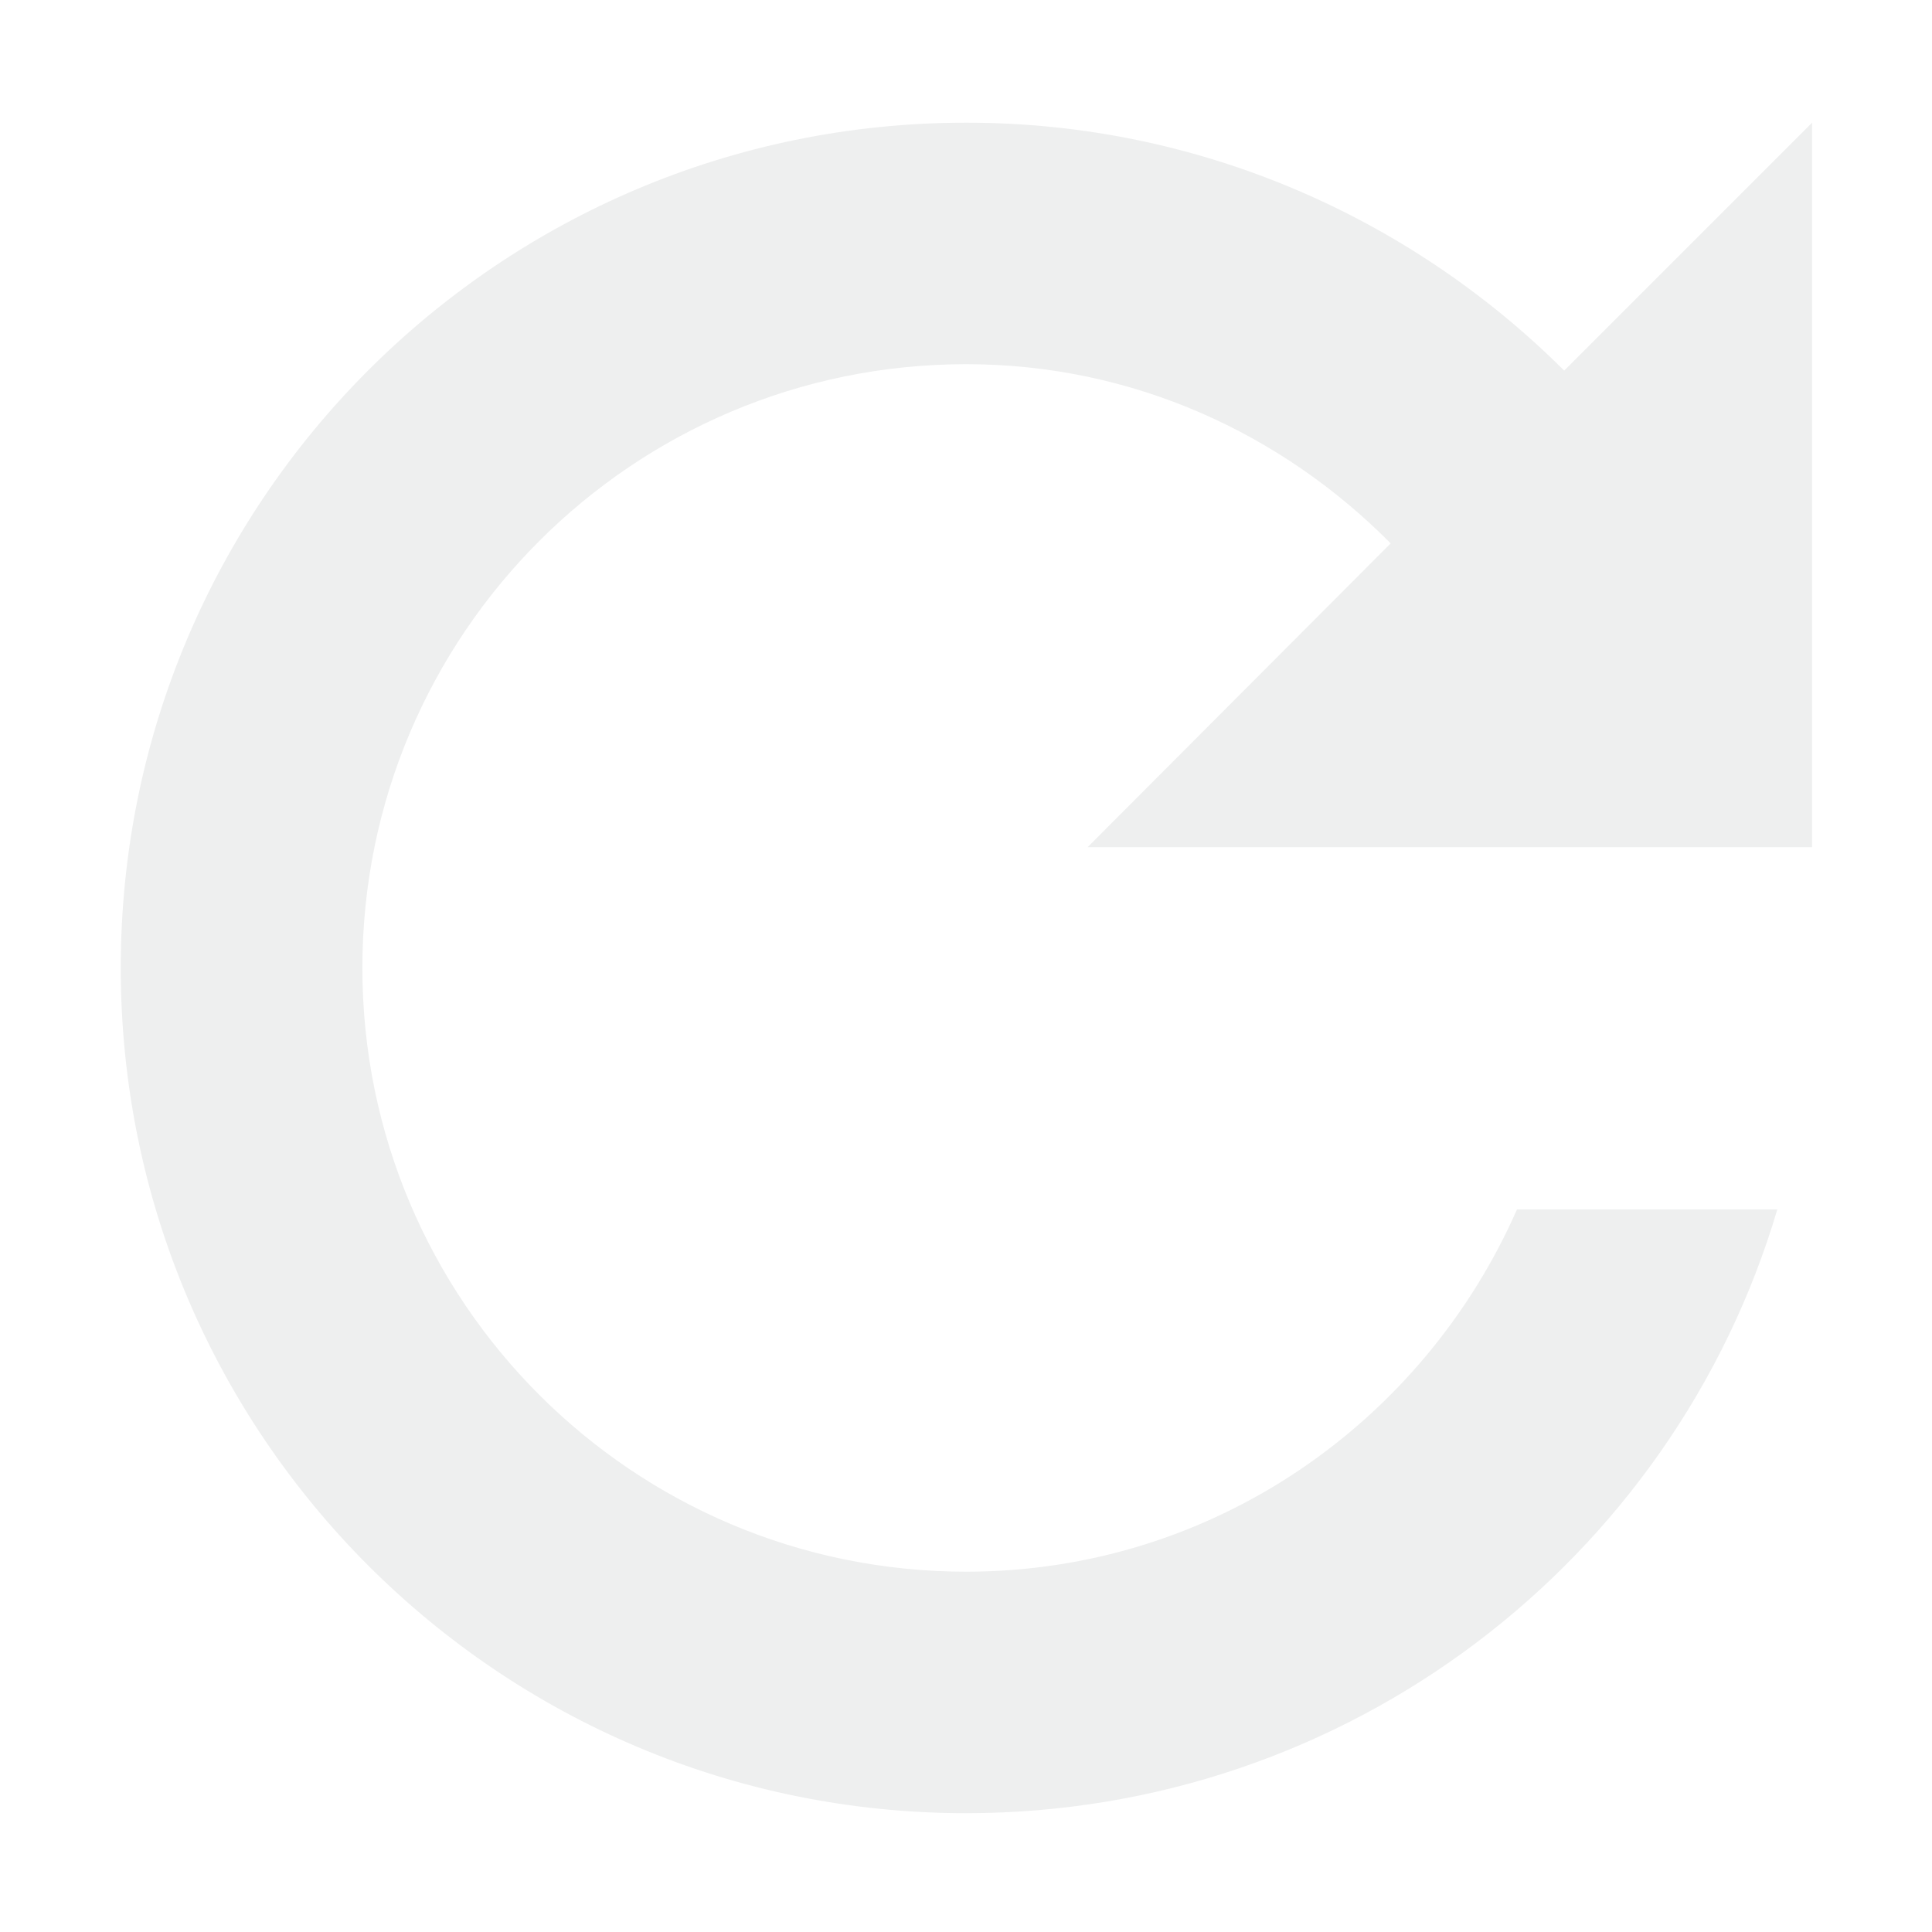
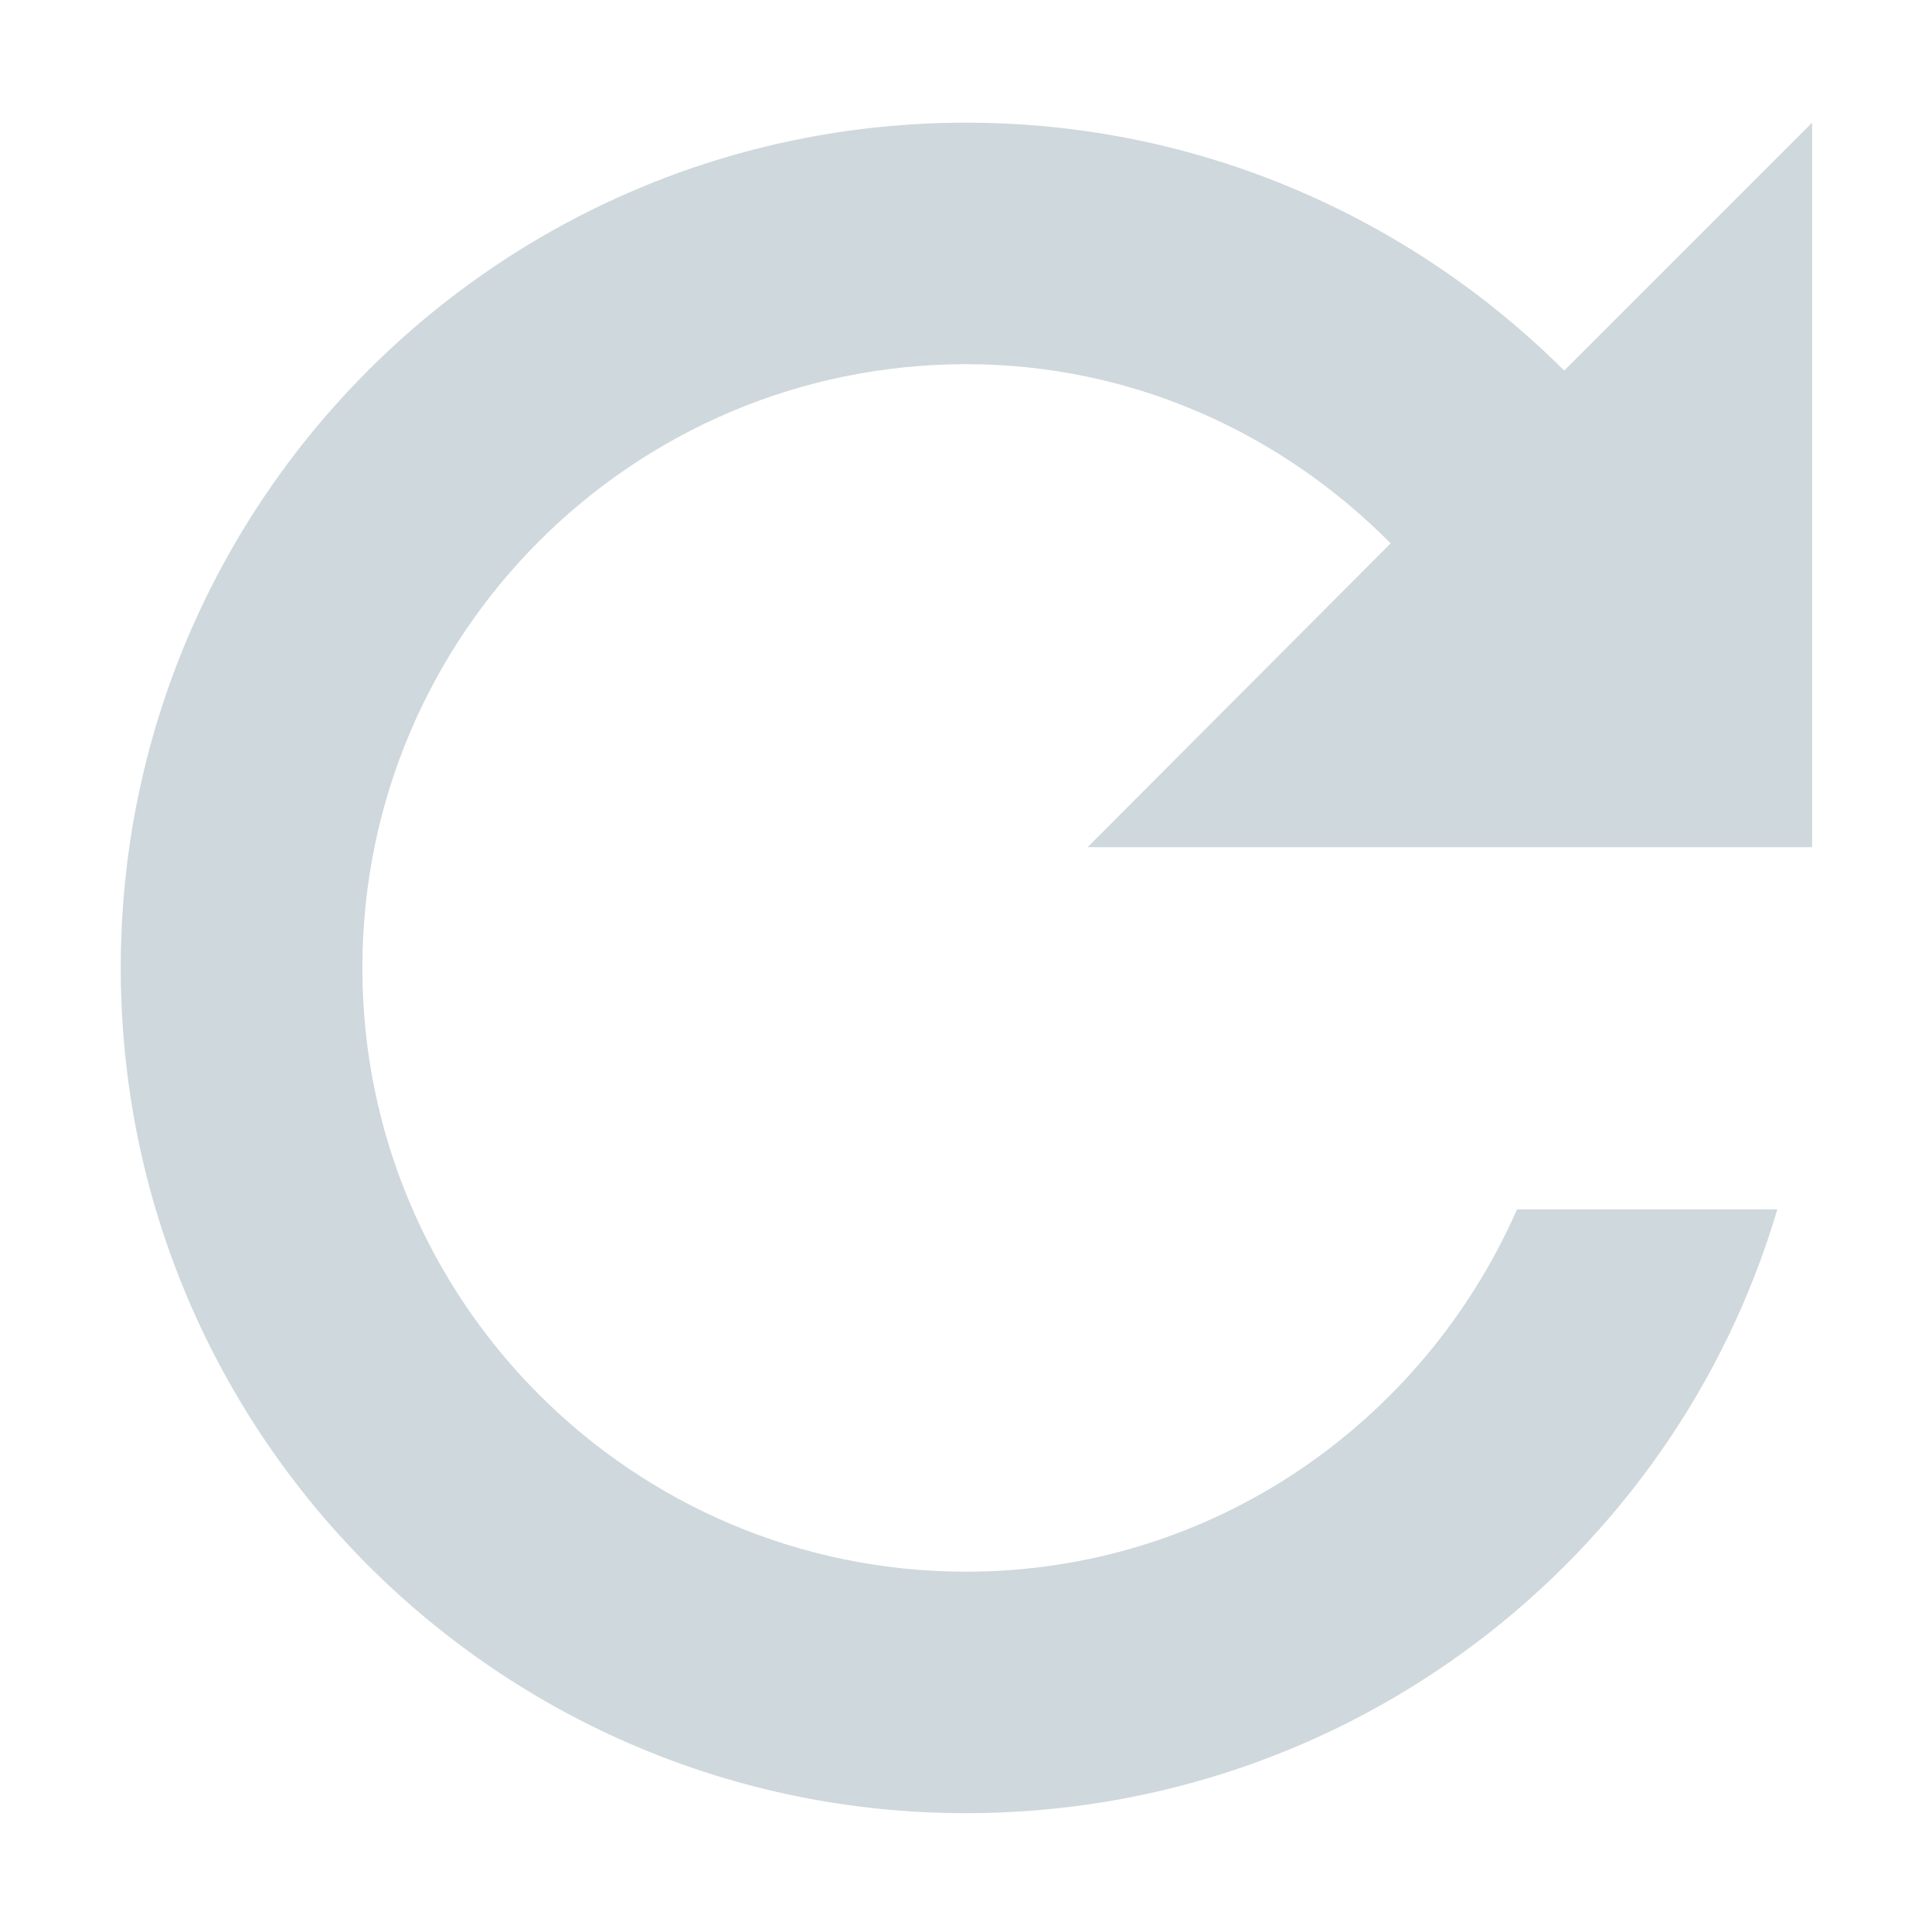
<svg xmlns="http://www.w3.org/2000/svg" id="svg7384" style="enable-background:new" height="16" width="16" version="1.1">
  <defs id="defs9" />
-   <path d="m 8,1.016 c -3.866,0 -7,3.134 -7,7 0,3.866 3.134,7 7,7 3.175,0 5.862,-2.103 6.719,-5 l -2.156,0 c -0.774,1.76 -2.517,3 -4.562,3 -2.761,0 -5,-2.239 -5,-5 0,-2.761 2.239,-5 5,-5 1.382,0 2.615,0.575 3.516,1.484 l -2.51,2.516 6,0 0,-6 -2.053,2.053 c -1.27,-1.265 -3.02,-2.053 -4.95,-2.053 z" id="path5865" style="opacity:1;fill:#eeefef;fill-opacity:1" />
+   <path d="m 8,1.016 c -3.866,0 -7,3.134 -7,7 0,3.866 3.134,7 7,7 3.175,0 5.862,-2.103 6.719,-5 l -2.156,0 c -0.774,1.76 -2.517,3 -4.562,3 -2.761,0 -5,-2.239 -5,-5 0,-2.761 2.239,-5 5,-5 1.382,0 2.615,0.575 3.516,1.484 l -2.51,2.516 6,0 0,-6 -2.053,2.053 c -1.27,-1.265 -3.02,-2.053 -4.95,-2.053 z" id="path5865" style="opacity:1;fill:#cfd8dc;fill-opacity:1" />
</svg>
